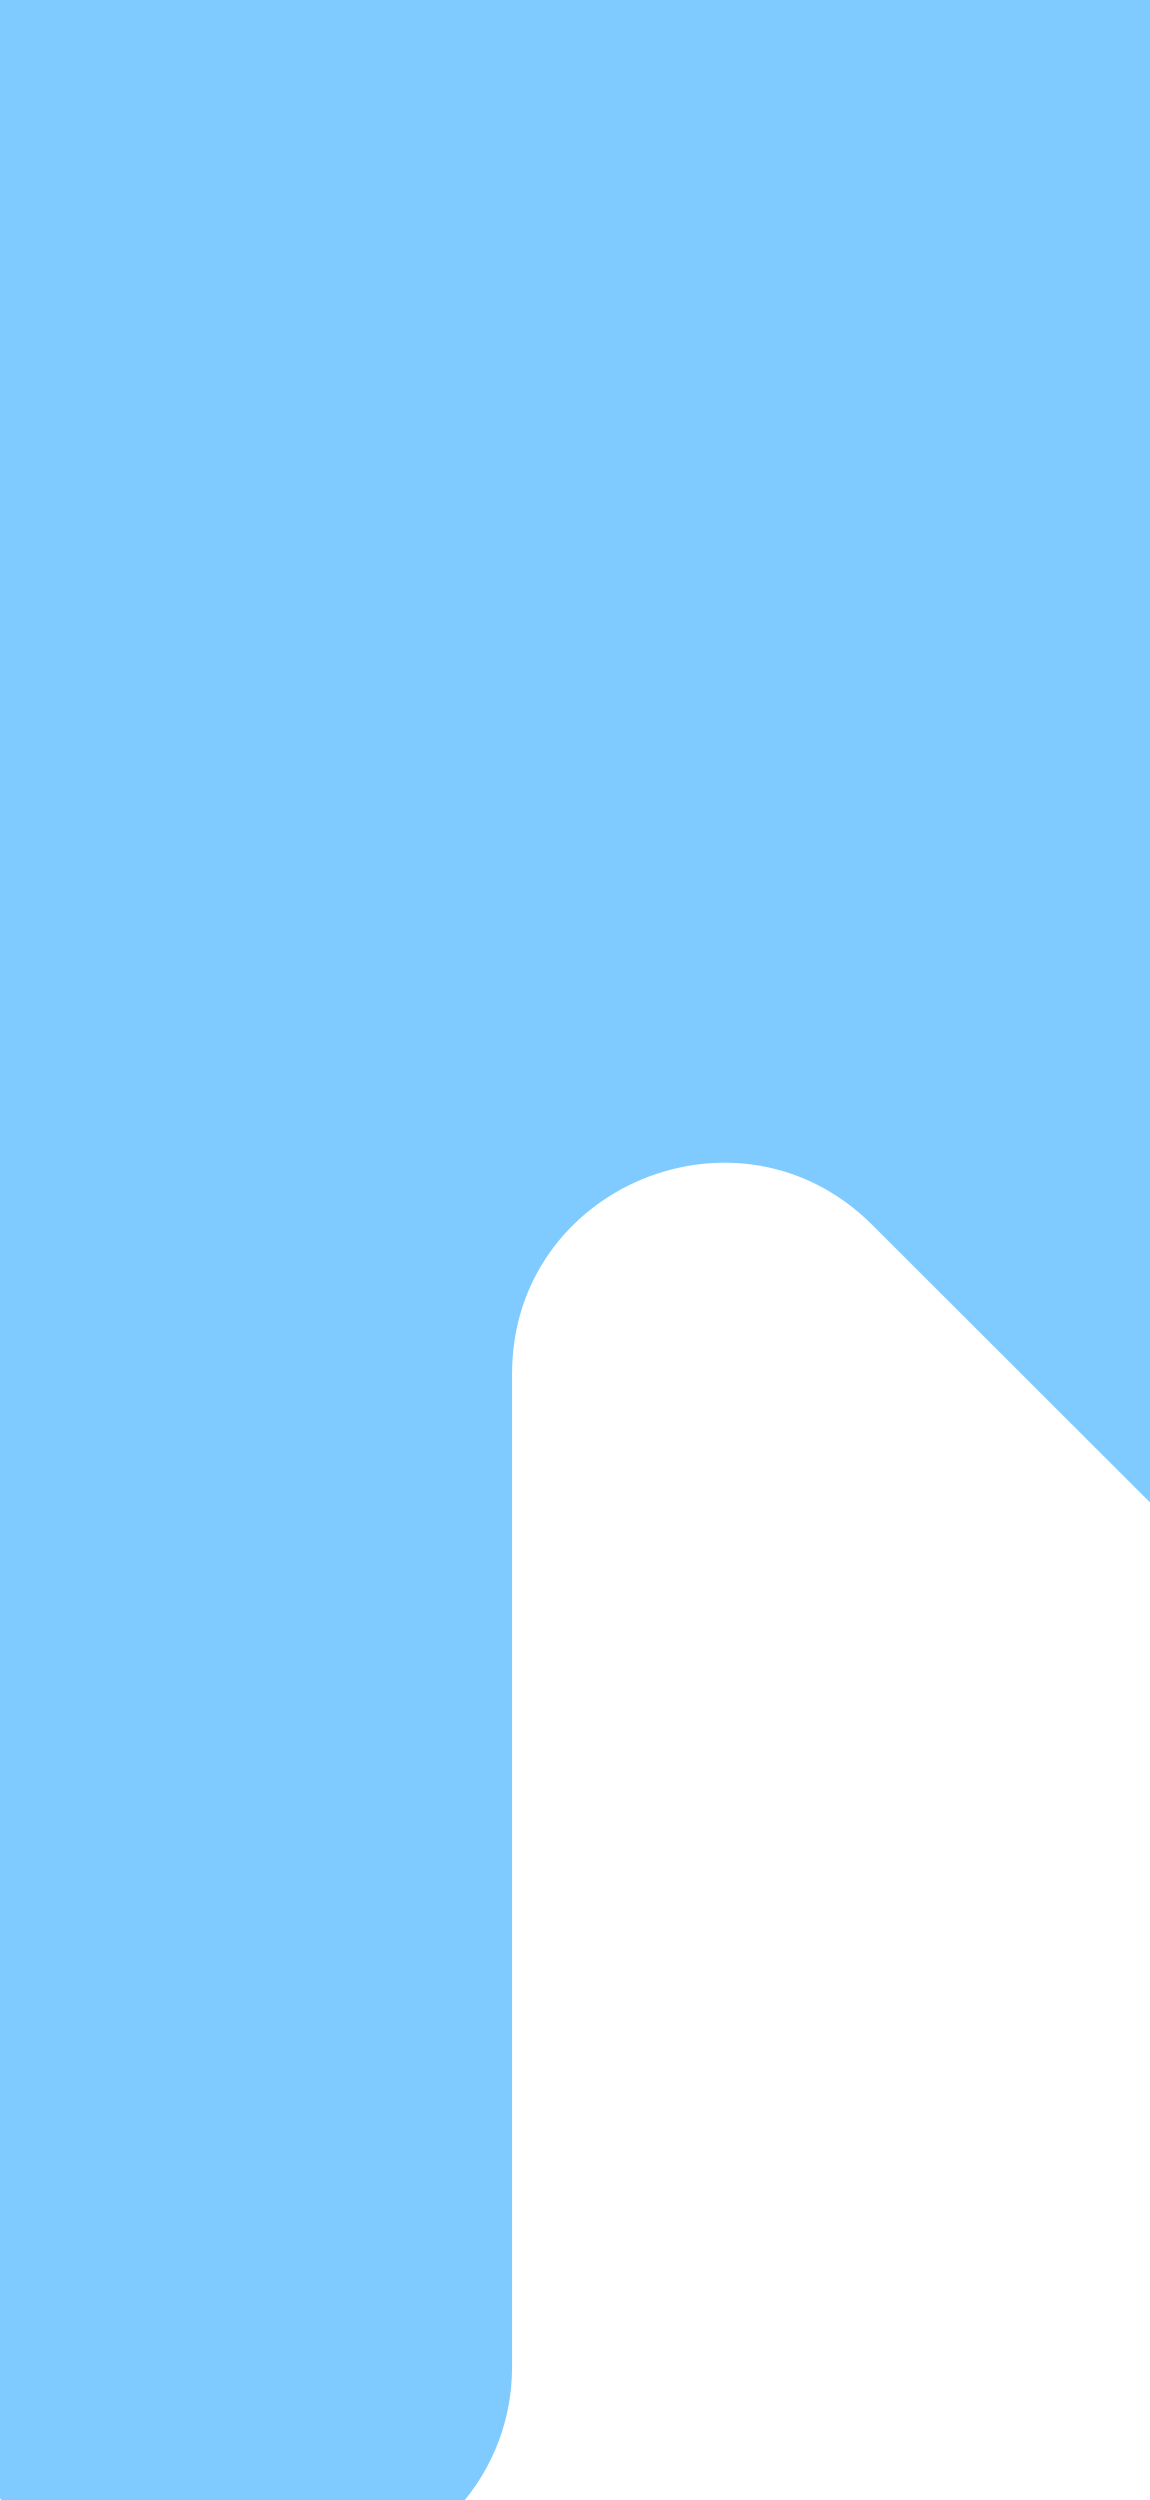
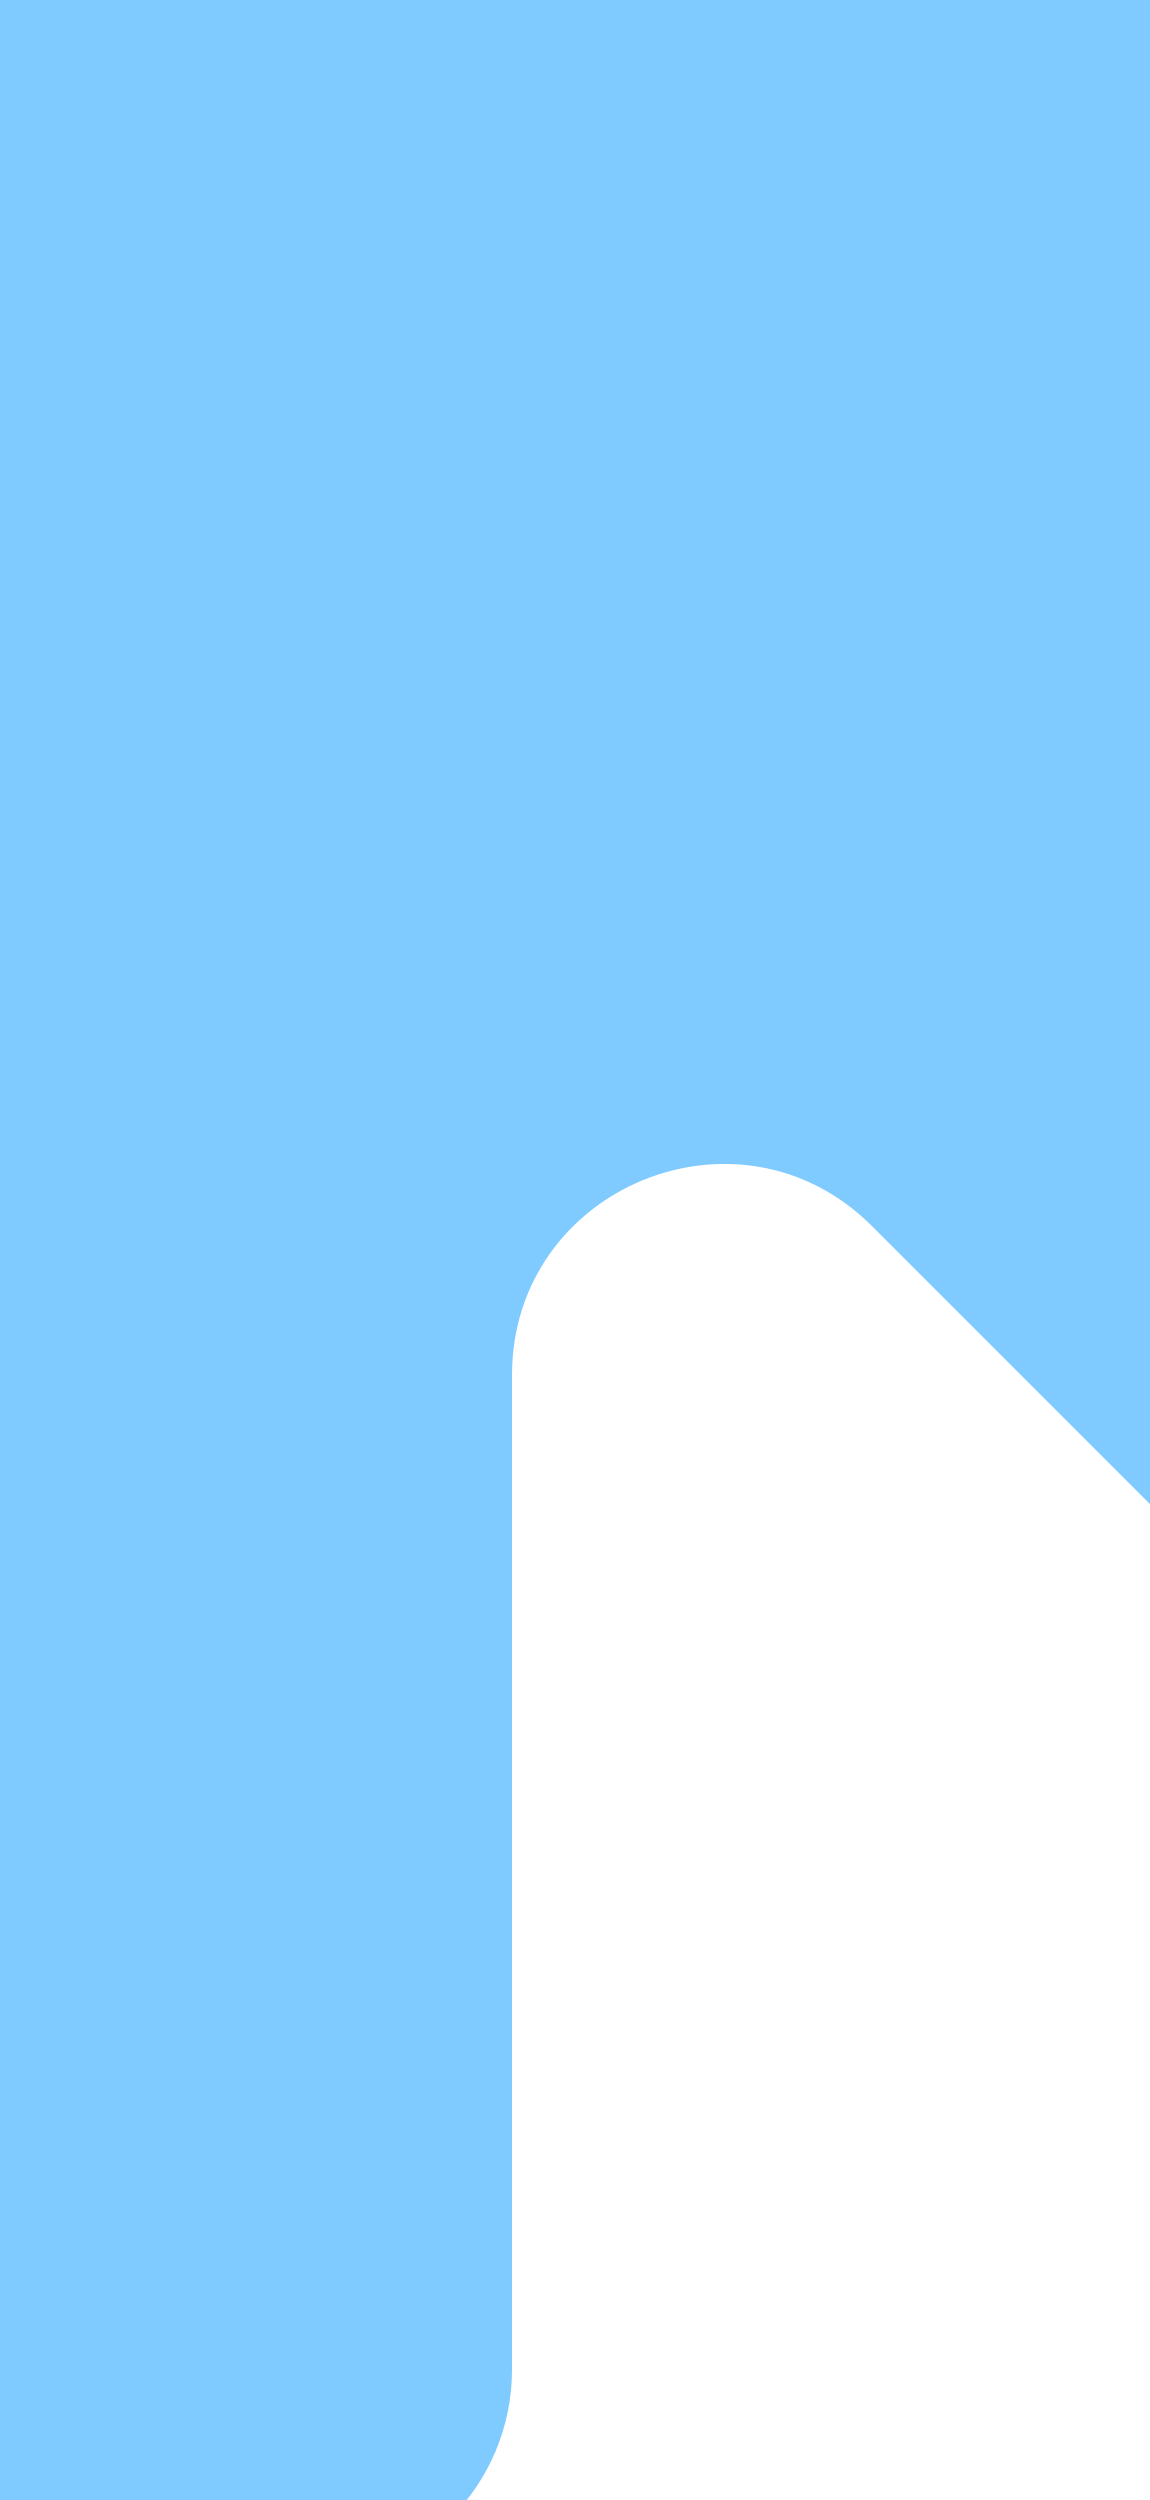
- <svg xmlns="http://www.w3.org/2000/svg" viewBox="0 0 402 874" fill="none">
-   <path d="M-16 827.683V43.612C-16 2.97 17.006 -30 57.692 -30H842.611C883.297 -30 916.303 2.97 916.303 43.612V91.195C916.303 131.837 883.297 164.807 842.611 164.807H495.089C429.443 164.807 396.528 244.173 442.974 290.569L1816.42 1662.53C1830.23 1676.32 1838 1695.05 1838 1714.59V3405.39C1838 3446.03 1804.99 3479 1764.31 3479H57.692C17.006 3479 -16 3446.03 -16 3405.39V3357.8C-16 3317.16 17.006 3284.19 57.692 3284.19H1569.2C1609.88 3284.19 1642.89 3251.22 1642.89 3210.58V1795.42C1642.89 1775.87 1635.12 1757.15 1621.31 1743.36L304.916 428.204C258.47 381.808 179.018 414.687 179.018 480.262V827.591C179.018 868.233 146.012 901.203 105.326 901.203H57.692C17.006 901.203 -16 868.233 -16 827.591" fill="#0099FF" fill-opacity="0.5" />
+ <svg xmlns="http://www.w3.org/2000/svg" viewBox="0 0 402 874">
+   <g transform="translate(-16 -30) scale(13)">
+     <path d="M0,66.02V5.67C0,2.54,2.54,0,5.67,0h60.35c3.13,0,5.67,2.54,5.67,5.67v3.66c0,3.13-2.54,5.67-5.67,5.67h-26.72c-5.05,0-7.58,6.11-4.01,9.68l105.61,105.61c1.06,1.06,1.66,2.51,1.66,4.01v130.15c0,3.13-2.54,5.67-5.67,5.67H5.67c-3.13,0-5.67-2.54-5.67-5.67v-3.66c0-3.13,2.54-5.67,5.67-5.67h116.22c3.13,0,5.67-2.54,5.67-5.67v-108.94c0-1.5-.6-2.95-1.66-4.01L24.68,35.28c-3.57-3.57-9.68-1.04-9.68,4.01v26.74c0,3.13-2.54,5.67-5.67,5.67h-3.66C2.54,71.69,0,69.15,0,66.02Z" transform="" fill="#0099FF" fill-opacity="0.5" />
+   </g>
</svg>
